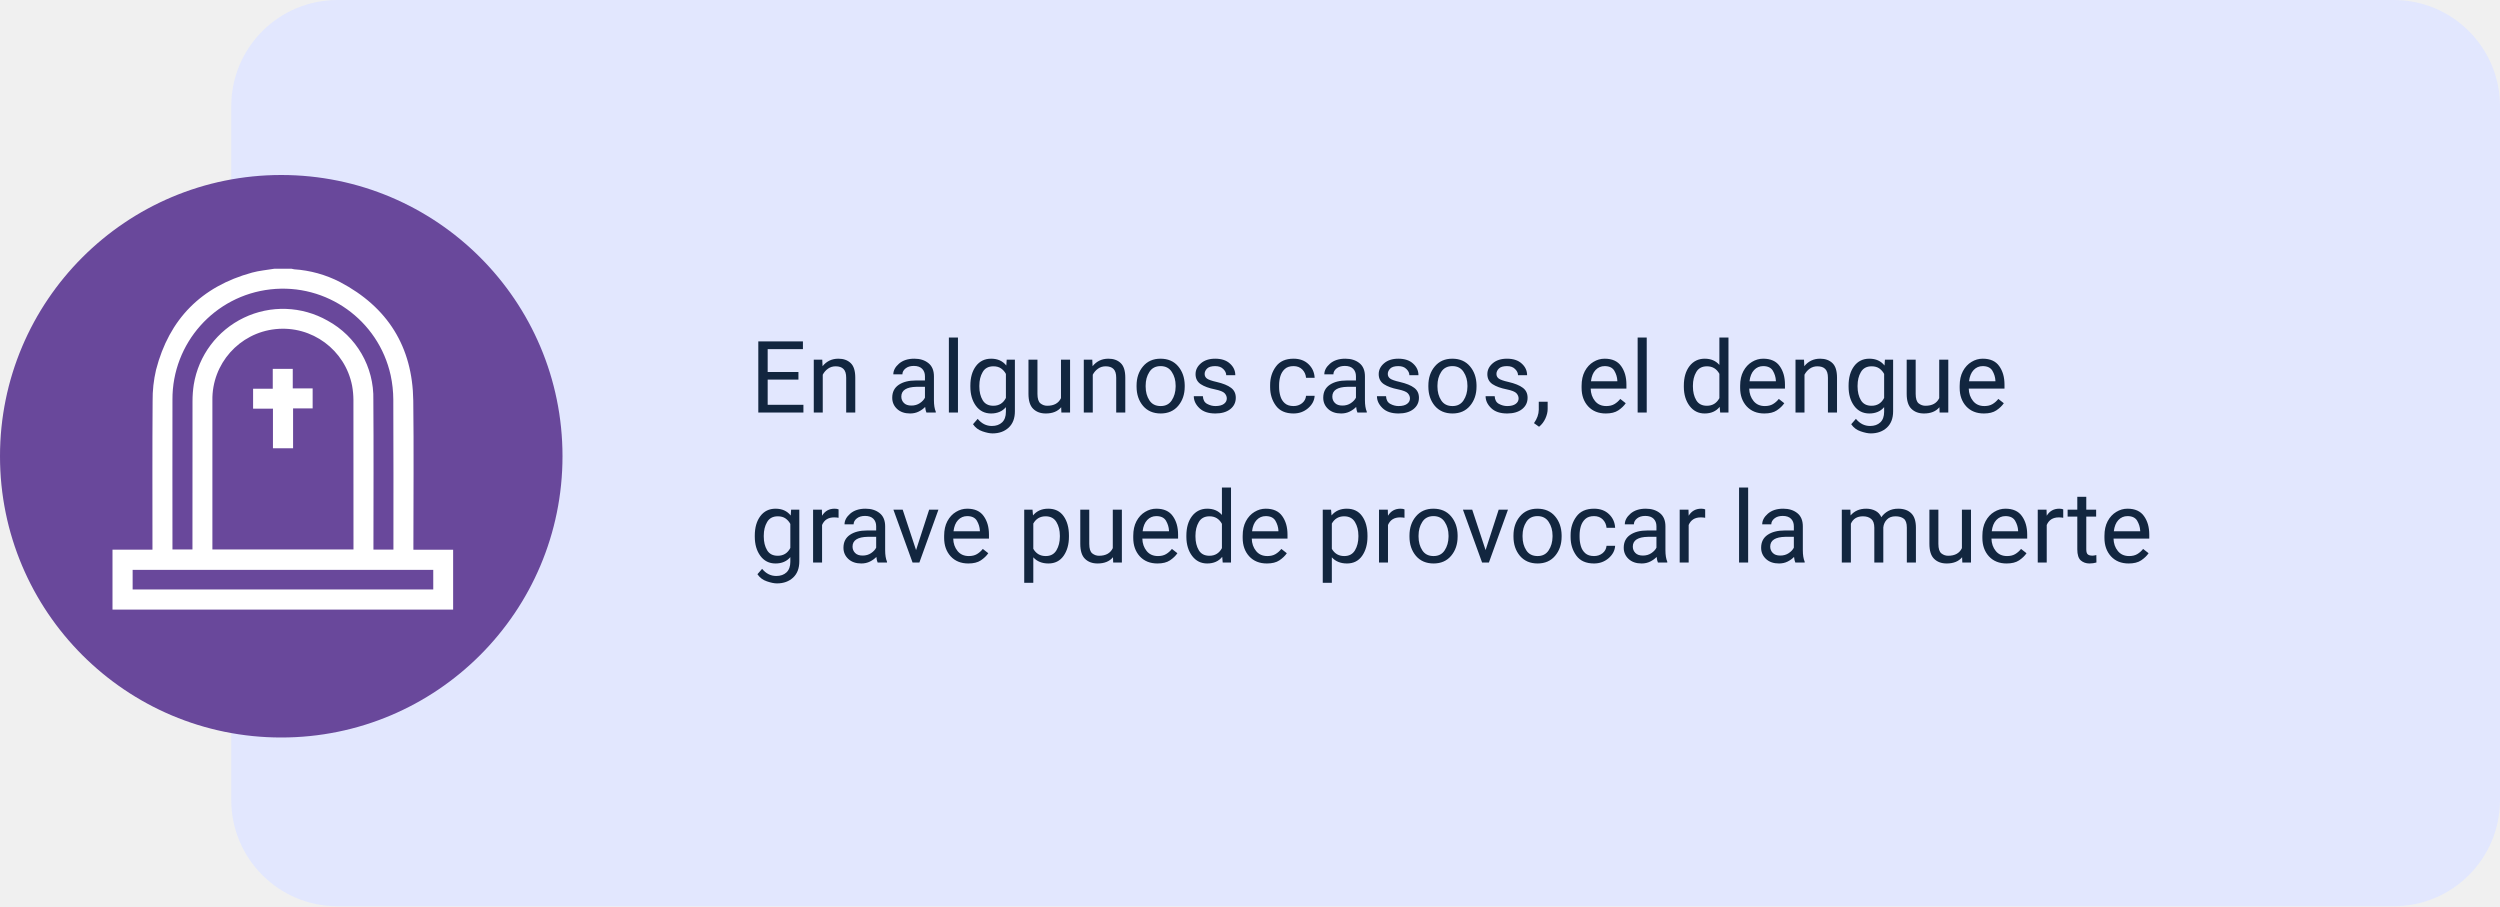
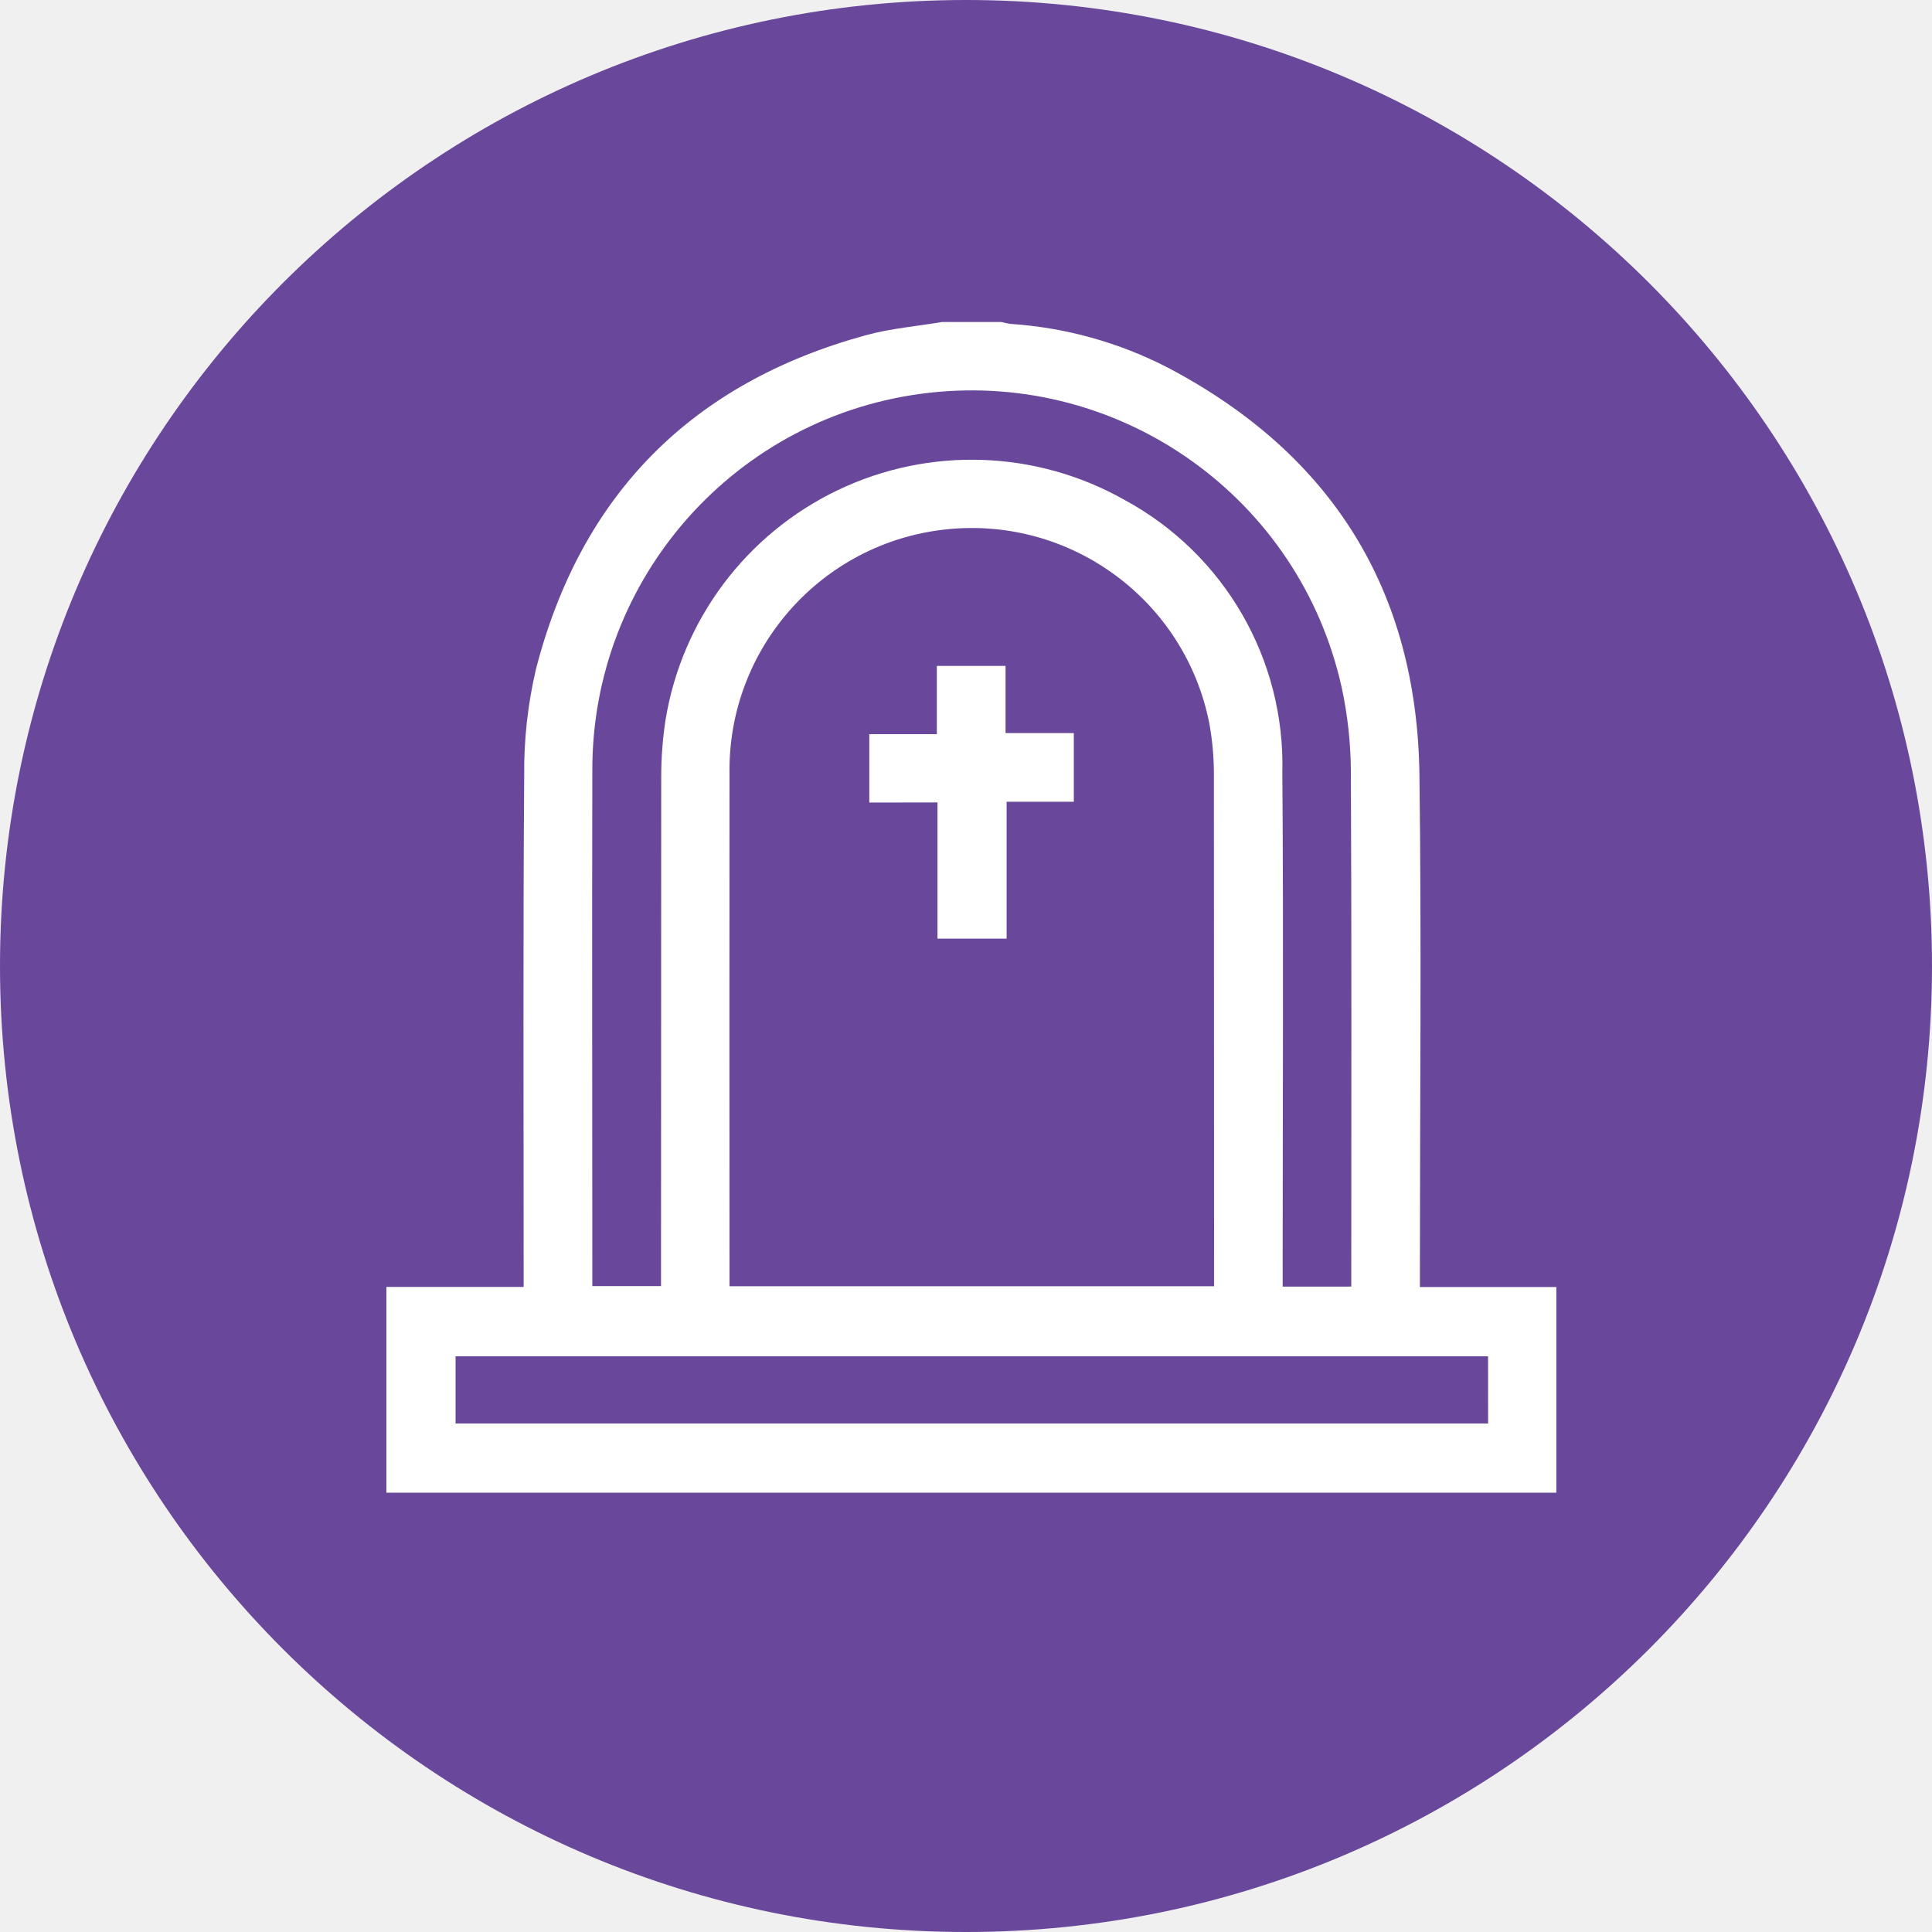
- <svg xmlns="http://www.w3.org/2000/svg" width="400" height="145" viewBox="0 0 400 145">
+ <svg xmlns="http://www.w3.org/2000/svg" width="90" height="90" viewBox="0 0 90 90">
  <defs>
    <clipPath id="clip-path">
      <rect id="Rectángulo_46497" data-name="Rectángulo 46497" width="54.498" height="54.536" fill="#fff" />
    </clipPath>
  </defs>
-   <g id="Grupo_160785" data-name="Grupo 160785" transform="translate(-1020 -4649)">
-     <rect id="Rectángulo_46423" data-name="Rectángulo 46423" width="363" height="145" rx="17" transform="translate(1057 4649)" fill="#e2e7fe" />
-     <text id="En_algunos_casos_el_dengue_grave_puede_provocar_la_muerte" data-name="En algunos casos, el dengue grave puede provocar la muerte" transform="translate(1140 4700)" fill="#12263f" font-size="16" font-family="Roboto-Regular, Roboto">
-       <tspan x="0" y="15">En algunos casos, el dengue </tspan>
-       <tspan x="0" y="39">grave puede provocar la muerte</tspan>
-     </text>
+   <g id="Grupo_160802" data-name="Grupo 160802" transform="translate(-1020 -4677)">
    <g id="Grupo_160462" data-name="Grupo 160462" transform="translate(0 -68)">
      <g id="Grupo_160465" data-name="Grupo 160465">
        <circle id="Elipse_5651" data-name="Elipse 5651" cx="45" cy="45" r="45" transform="translate(1020 4745)" fill="#69489b" />
        <g id="Grupo_160432" data-name="Grupo 160432" transform="translate(1039 4759)">
          <g id="Grupo_160431" data-name="Grupo 160431" transform="translate(-1 1)" clip-path="url(#clip-path)">
            <path id="Trazado_600595" data-name="Trazado 600595" d="M0,54.536V44.95H6.394v-.716c0-7.687-.031-15.373.025-23.059a20.791,20.791,0,0,1,.549-5.006C9.066,8.037,14.223,2.837,22.33.617,23.485.3,24.7.2,25.884,0h2.769a3.076,3.076,0,0,0,.412.088,18.694,18.694,0,0,1,7.33,2.034c7.633,4.016,11.618,10.361,11.728,18.992.1,7.719.021,15.44.021,23.159v.681H54.5v9.582Zm38.557-9.617v-.511q0-11.713-.009-23.425a13.3,13.3,0,0,0-.211-2.273,11.283,11.283,0,0,0-22.354,2.346q-.008,11.659,0,23.319v.544Zm6.391.015v-.517c0-7.828.019-15.657-.019-23.485a18.99,18.99,0,0,0-.426-3.9A17.664,17.664,0,0,0,9.593,20.94c-.019,7.811,0,15.621,0,23.432v.54h3.2v-.663q0-11.53.009-23.059a17.649,17.649,0,0,1,.2-2.649A14.457,14.457,0,0,1,34.406,8.3a14.024,14.024,0,0,1,7.33,12.688c.06,7.775.015,15.55.015,23.325v.622Zm6.372,3.248H3.222v3.129h48.1Z" fill="#fff" />
            <path id="Trazado_600596" data-name="Trazado 600596" d="M158.086,118.937v-3.185h3.147V112.57h3.2V115.7h3.181v3.2h-3.131v6.376h-3.22v-6.344Z" transform="translate(-135.591 -96.551)" fill="#fff" />
          </g>
        </g>
      </g>
    </g>
  </g>
</svg>
